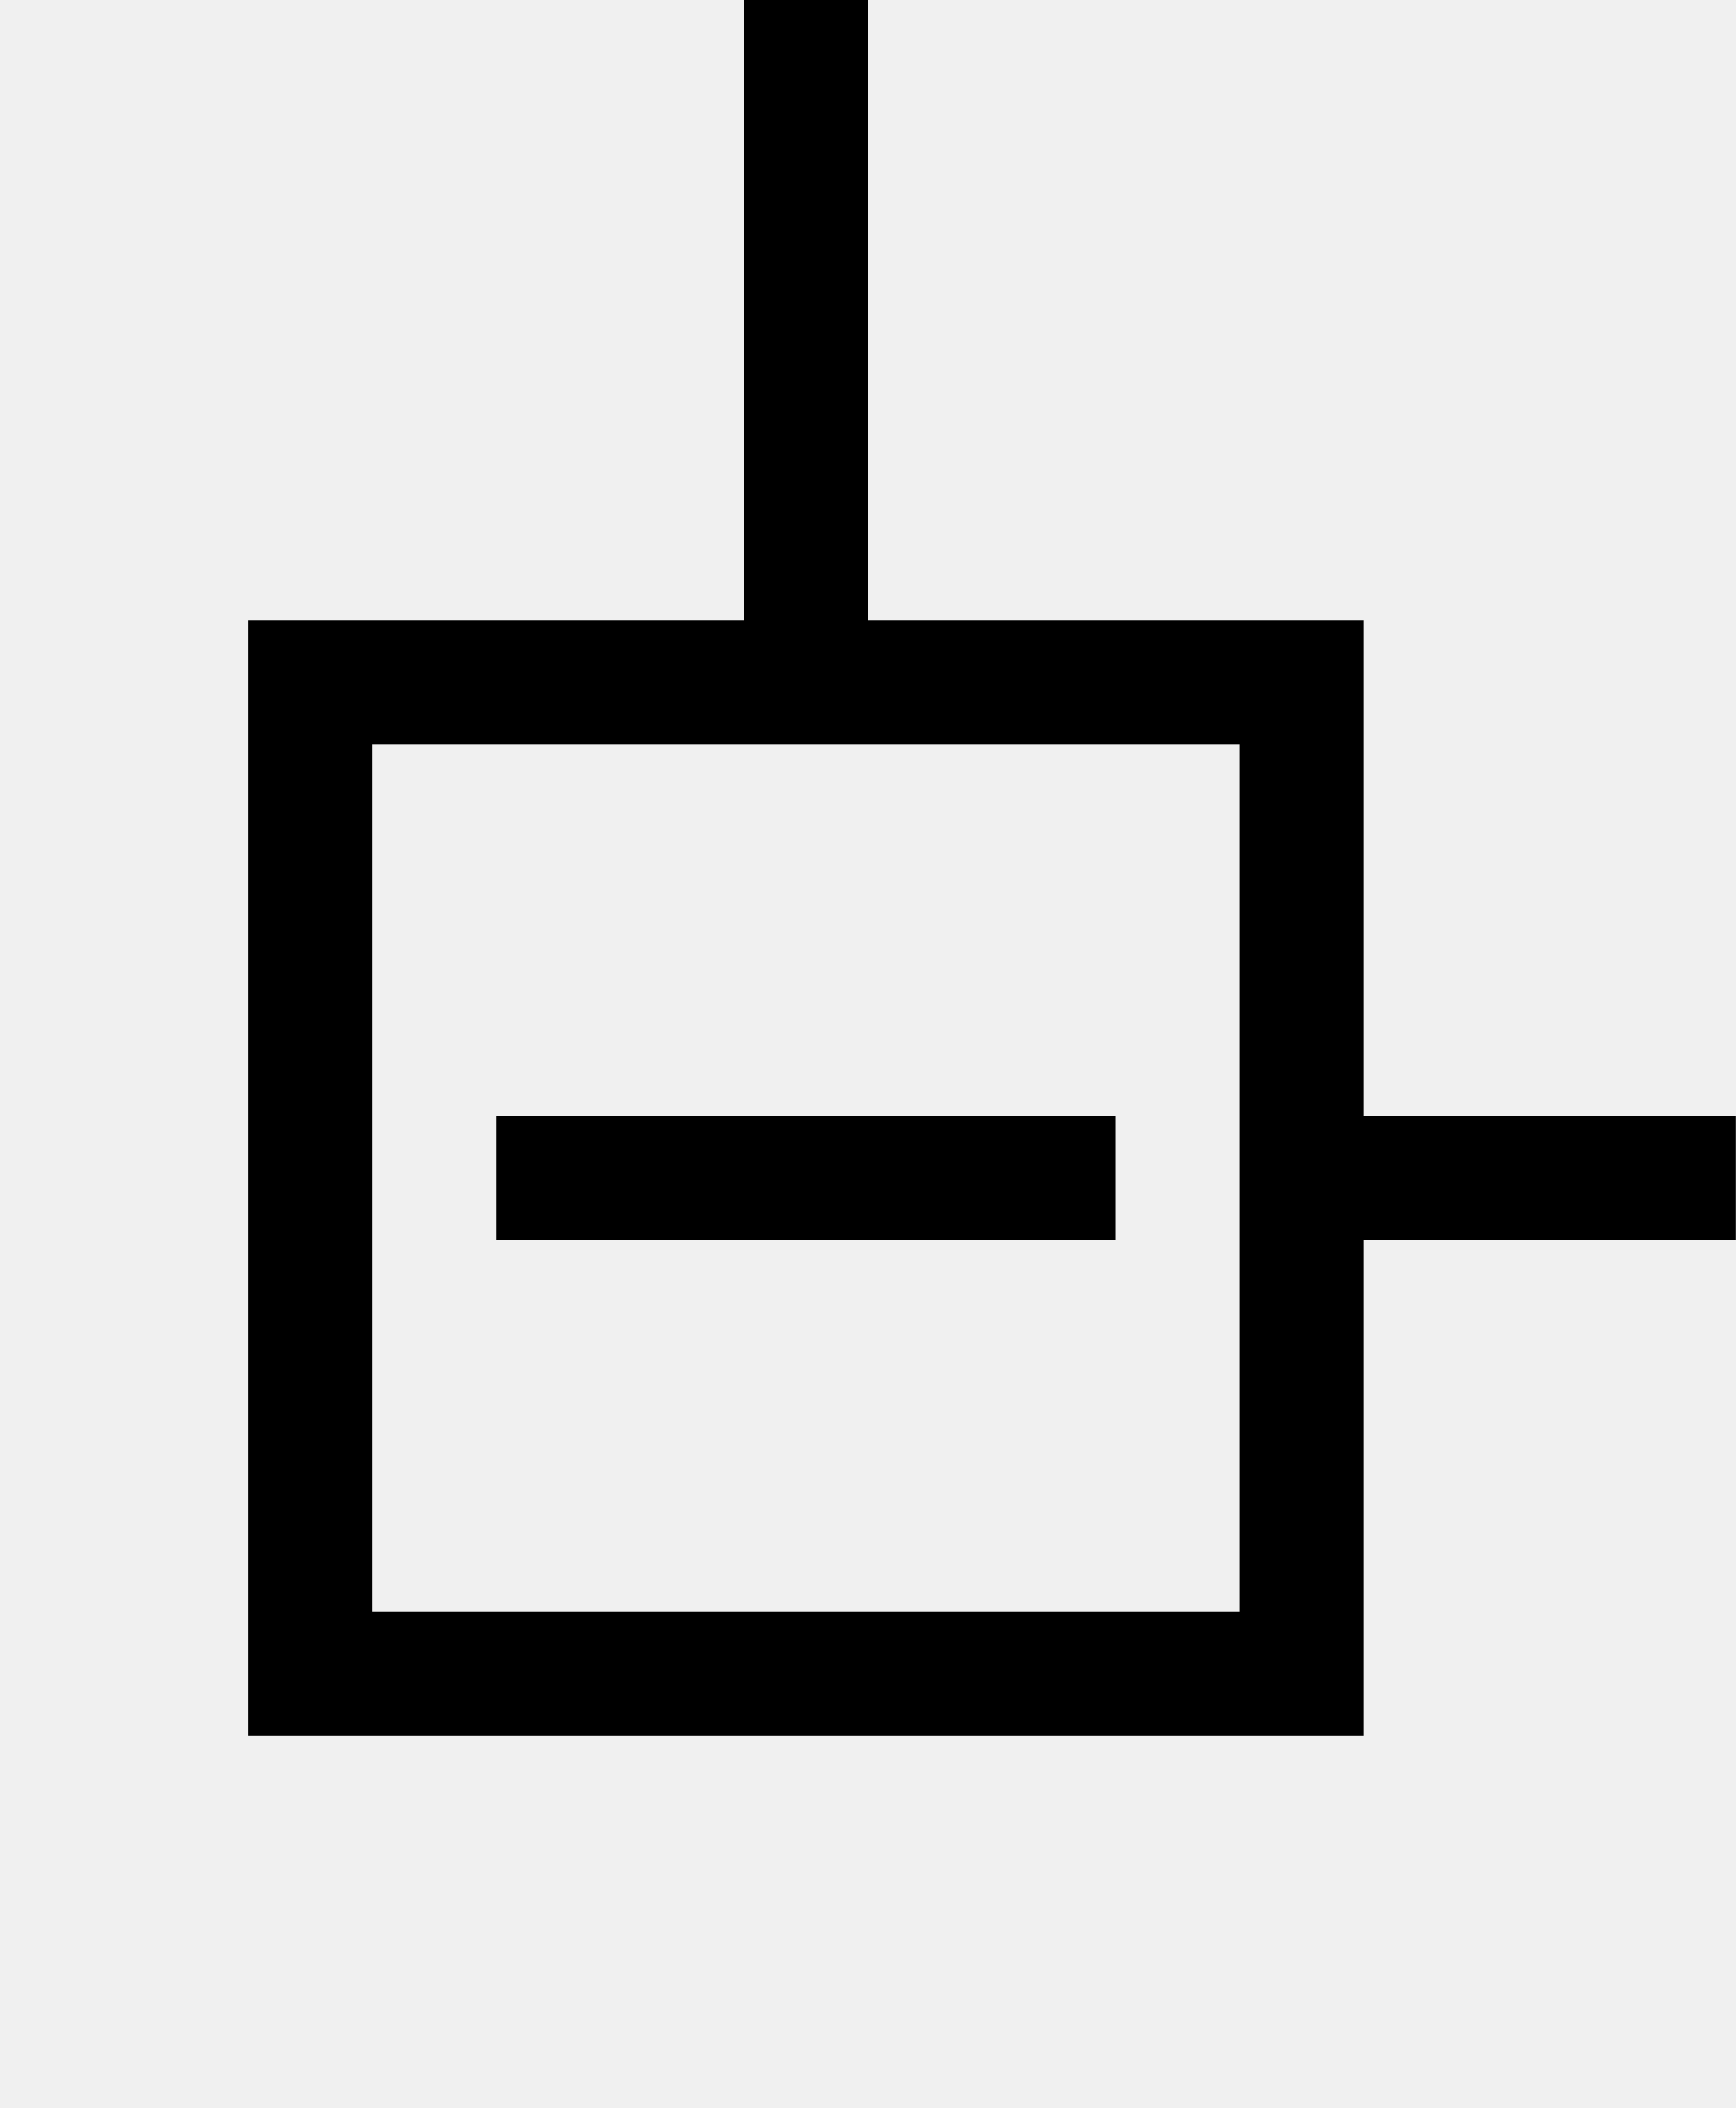
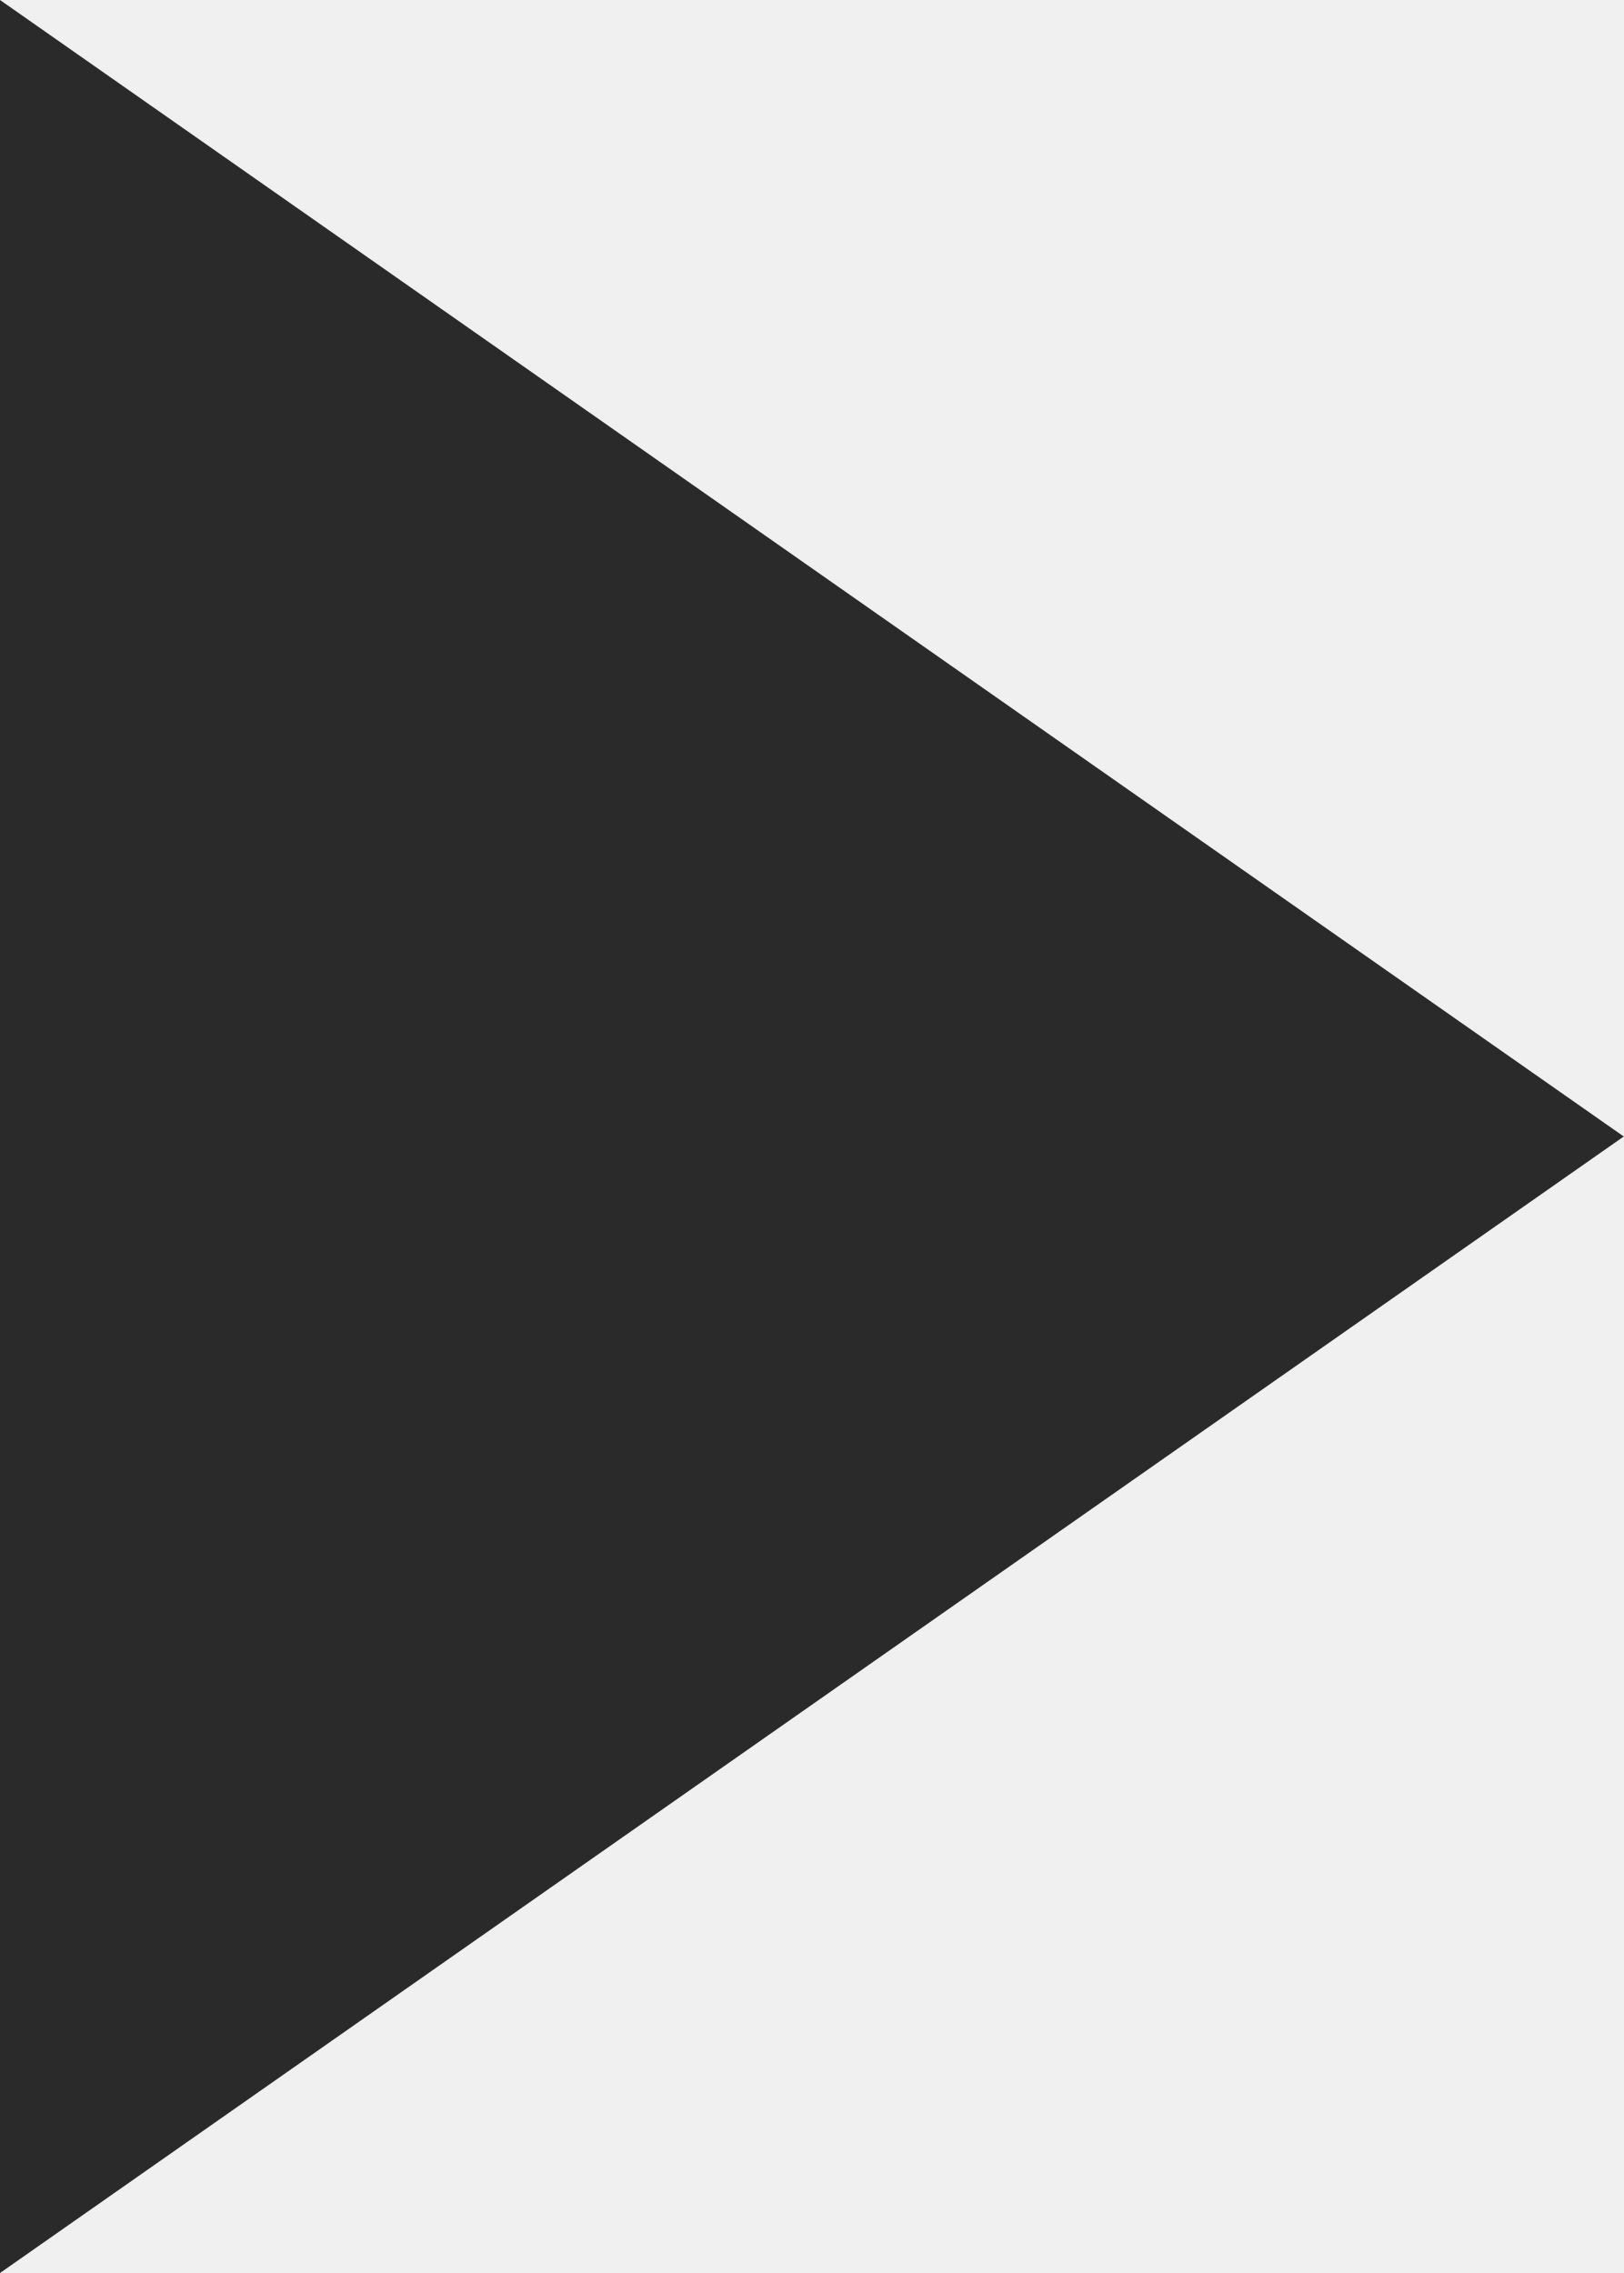
- <svg xmlns="http://www.w3.org/2000/svg" xml:space="preserve" style="enable-background:new 0 0 14 17;" viewBox="0 0 14 17" y="0px" x="0px" id="svg2" version="1.1">
-   <defs id="defs8" />
-   <style id="style2" type="text/css">
- 	.st0{fill:#000000;}
+ <svg xmlns="http://www.w3.org/2000/svg" version="1.1" id="svg2" x="0px" y="0px" viewBox="0 0 5 7" xml:space="preserve" width="5" height="7">
+   <defs id="defs9" />
+   <style type="text/css" id="style2">
+ 	.st0{fill:#C0C0C0;}
	.st1{fill:#FFFFFF;}
</style>
-   <path d="M7,5h4v4h3v1h-3v4H2V5h4V0h1V5z M3,6v7h7V6C7.7,6,5.3,6,3,6z" class="st0" id="path4" />
-   <rect style="fill:#000000;fill-opacity:1" height="1" width="5" class="st1" y="9" x="4" id="rect6" />
+   <path style="fill:#000000;fill-opacity:0.824;stroke:none;stroke-width:1.58;stroke-linecap:square;stroke-linejoin:round;stroke-miterlimit:3.31;stroke-dasharray:none;stroke-opacity:1;paint-order:stroke fill markers" d="M 0,0 5,3.5 0,7 Z" id="rect4523" />
</svg>
